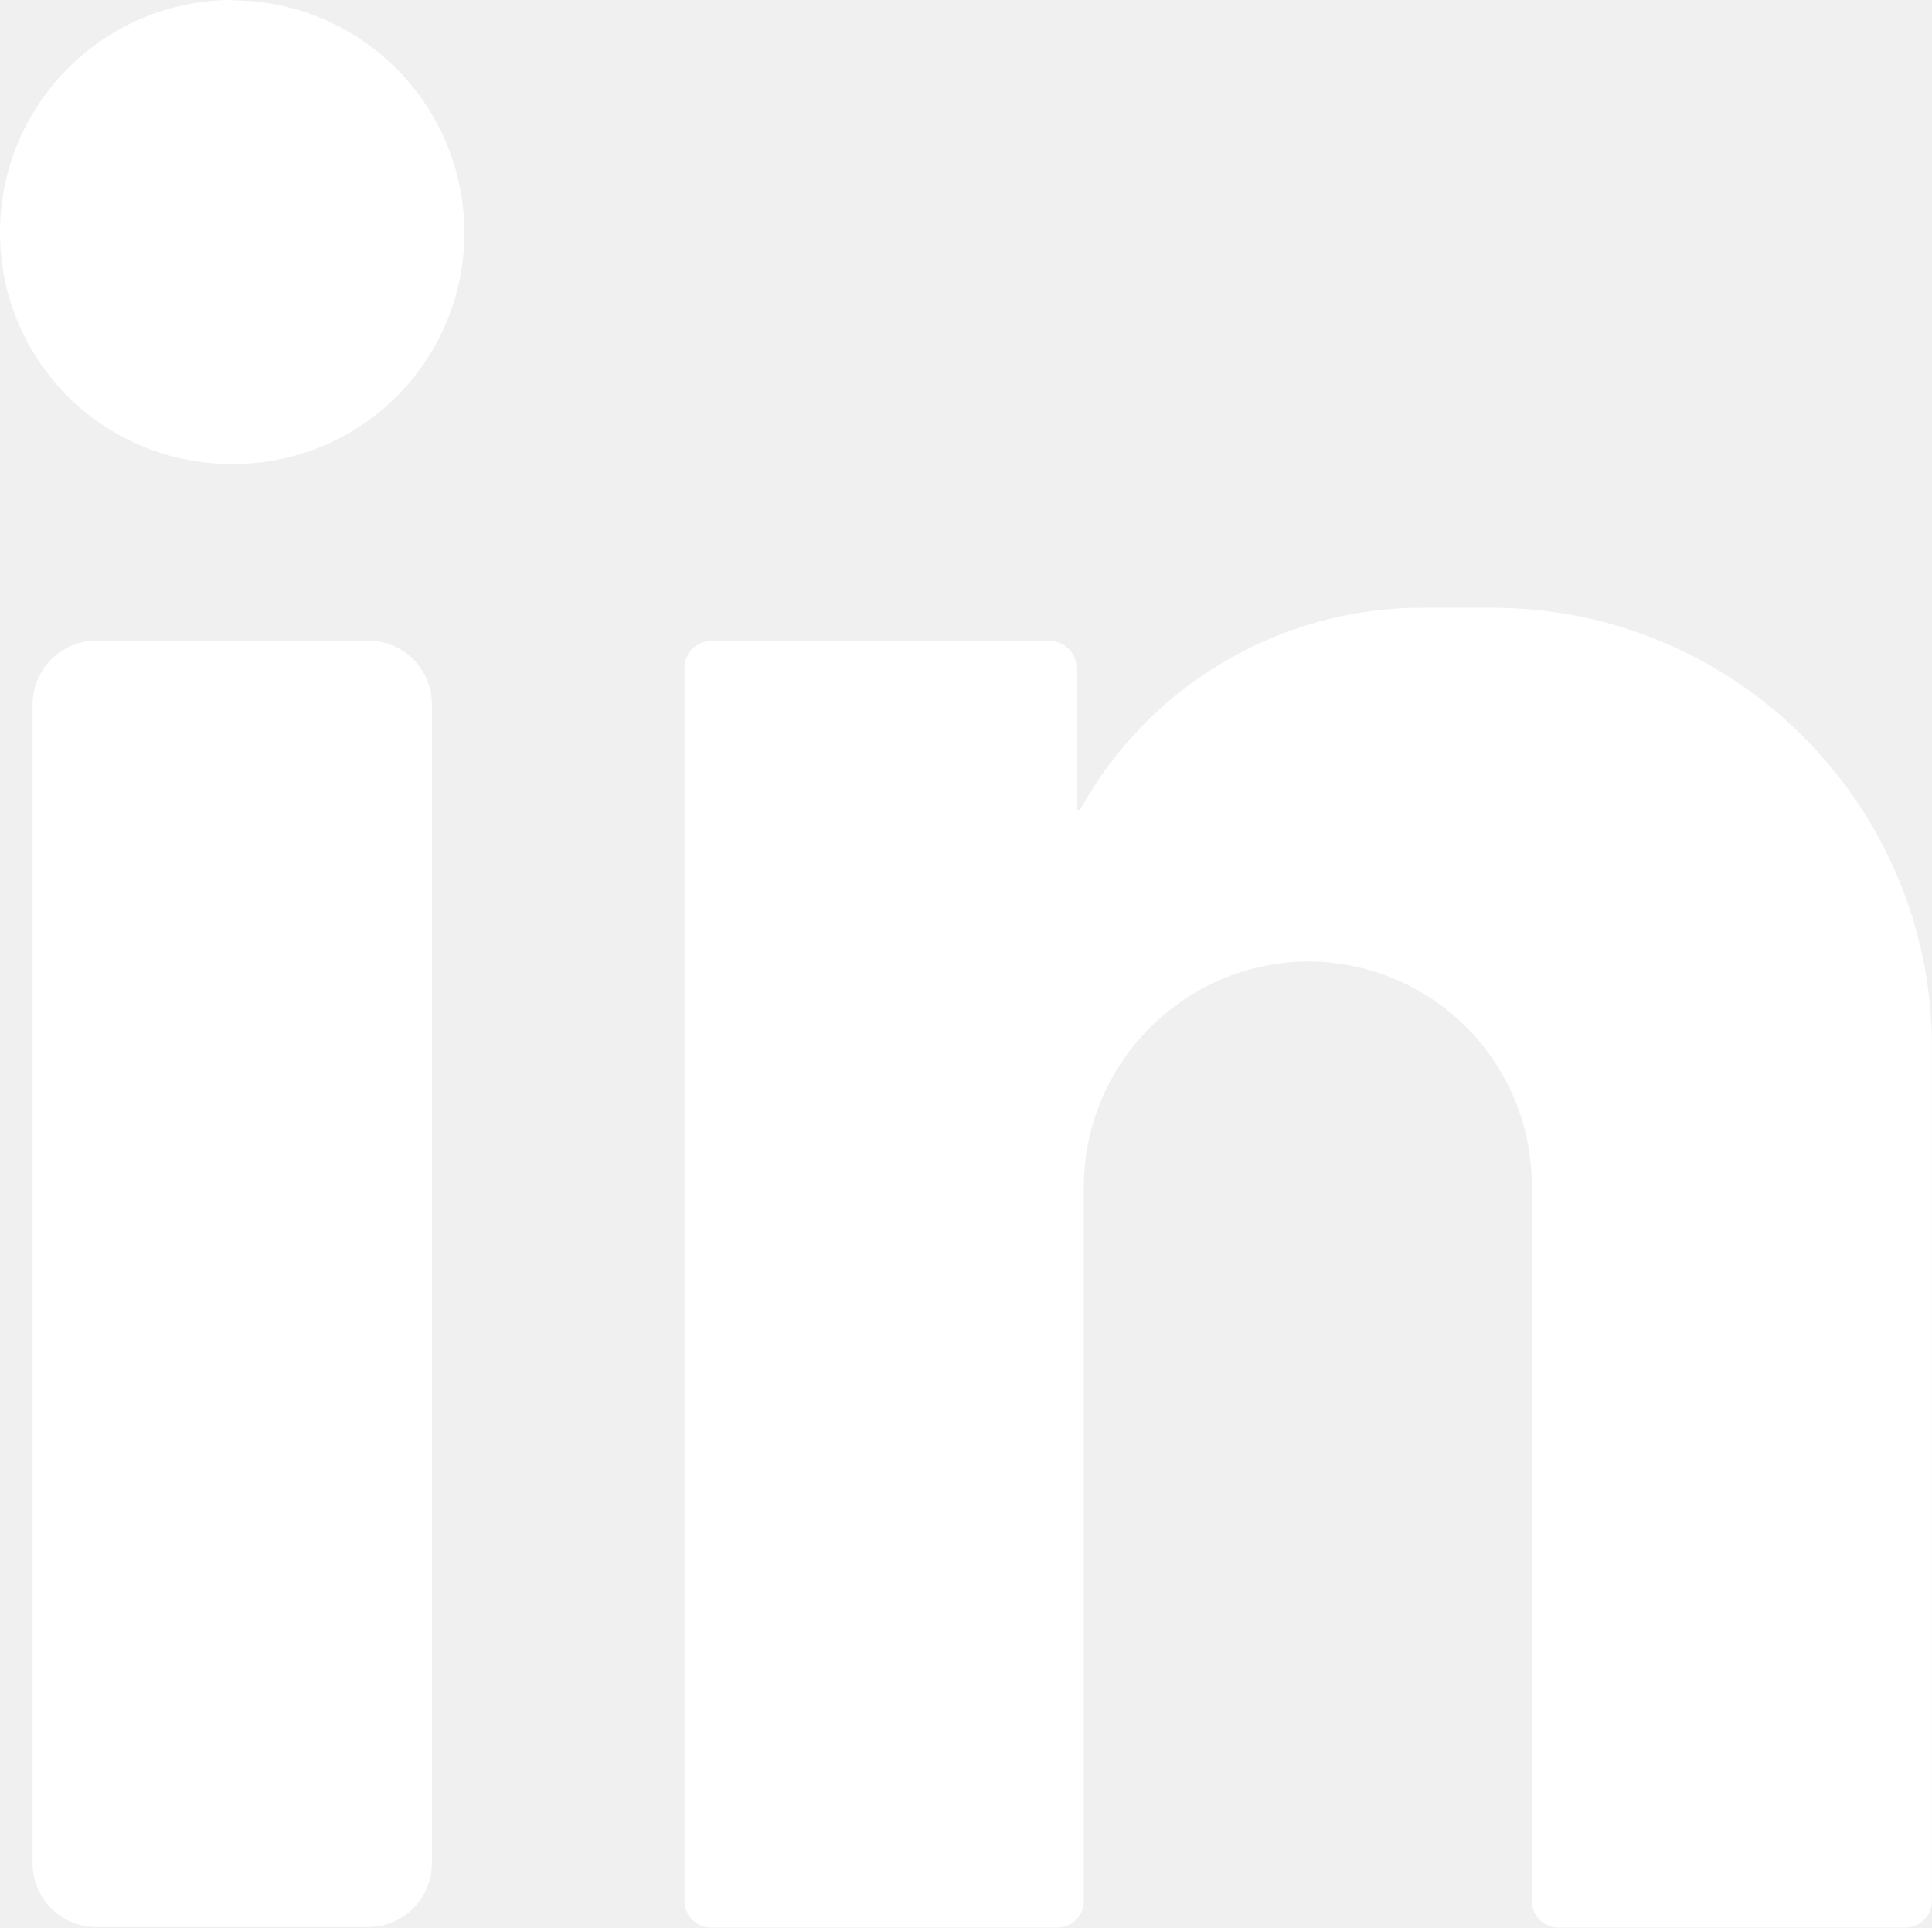
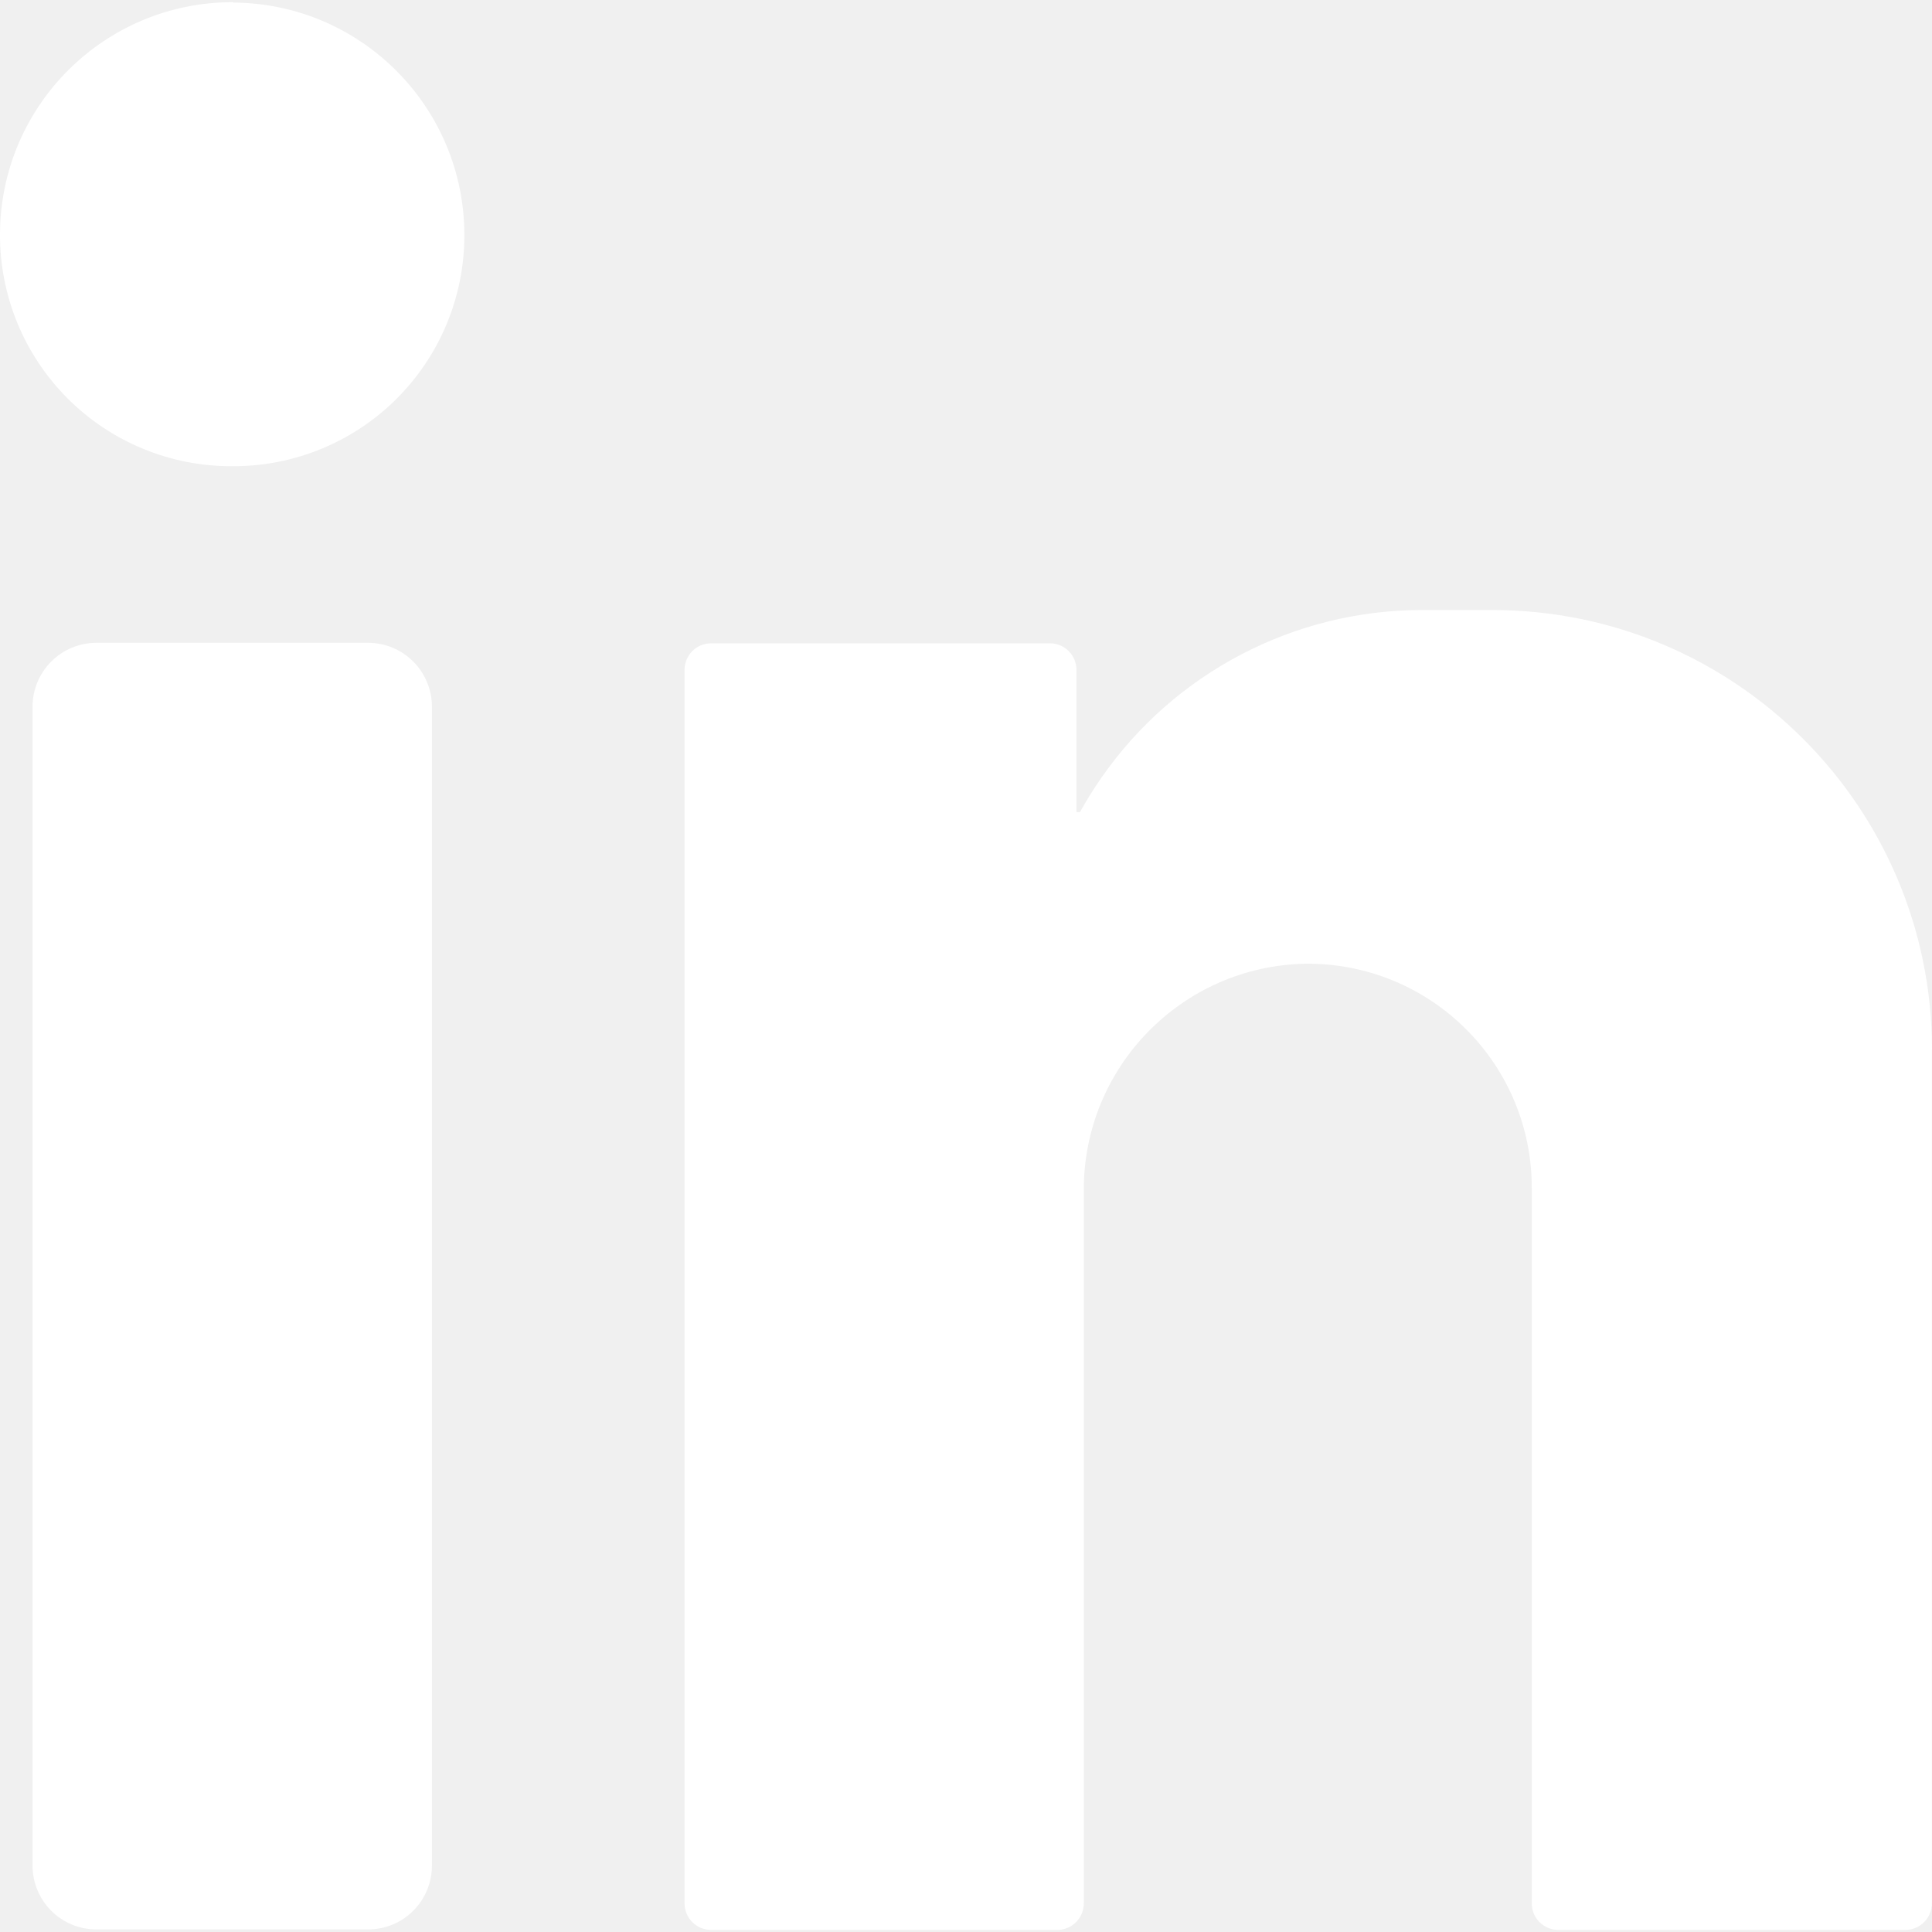
- <svg xmlns="http://www.w3.org/2000/svg" width="15.785" height="15.749" viewBox="0 0 15.785 15.749">
+ <svg xmlns="http://www.w3.org/2000/svg" width="18px" height="18px" viewBox="0 0 15.785 15.749">
  <g id="Group_3856" data-name="Group 3856" transform="translate(0)">
    <path id="Path_28183" data-name="Path 28183" d="M-532.346,493.5a1.9,1.9,0,0,1,1.888,1.9,1.886,1.886,0,0,1-1.9,1.888,1.888,1.888,0,0,1-1.894-1.9,1.9,1.9,0,0,1,1.906-1.891Zm0,0" transform="translate(534.252 -493.497)" fill="#fff" />
    <path id="Path_28184" data-name="Path 28184" d="M-530.853,516.969h-2.219a.521.521,0,0,1-.522-.521v-9.469a.522.522,0,0,1,.522-.522h2.219a.522.522,0,0,1,.522.522v9.469a.521.521,0,0,1-.522.521Zm0,0" transform="translate(533.86 -501.223)" fill="#fff" />
    <path id="Path_28185" data-name="Path 28185" d="M-510.213,509.386a3.594,3.594,0,0,0-3.594-3.594h-.569a3.191,3.191,0,0,0-2.623,1.37,3.189,3.189,0,0,0-.175.281l-.029,0v-1.162a.217.217,0,0,0-.216-.217h-2.769a.217.217,0,0,0-.217.217v10.079a.217.217,0,0,0,.217.216h2.829a.217.217,0,0,0,.216-.217v-5.823a1.846,1.846,0,0,1,1.809-1.854,1.826,1.826,0,0,1,1.315.536,1.824,1.824,0,0,1,.536,1.294v5.847a.217.217,0,0,0,.216.217h2.837a.217.217,0,0,0,.216-.217v-6.972Zm0,0" transform="translate(525.998 -500.826)" fill="#fff" />
  </g>
</svg>
